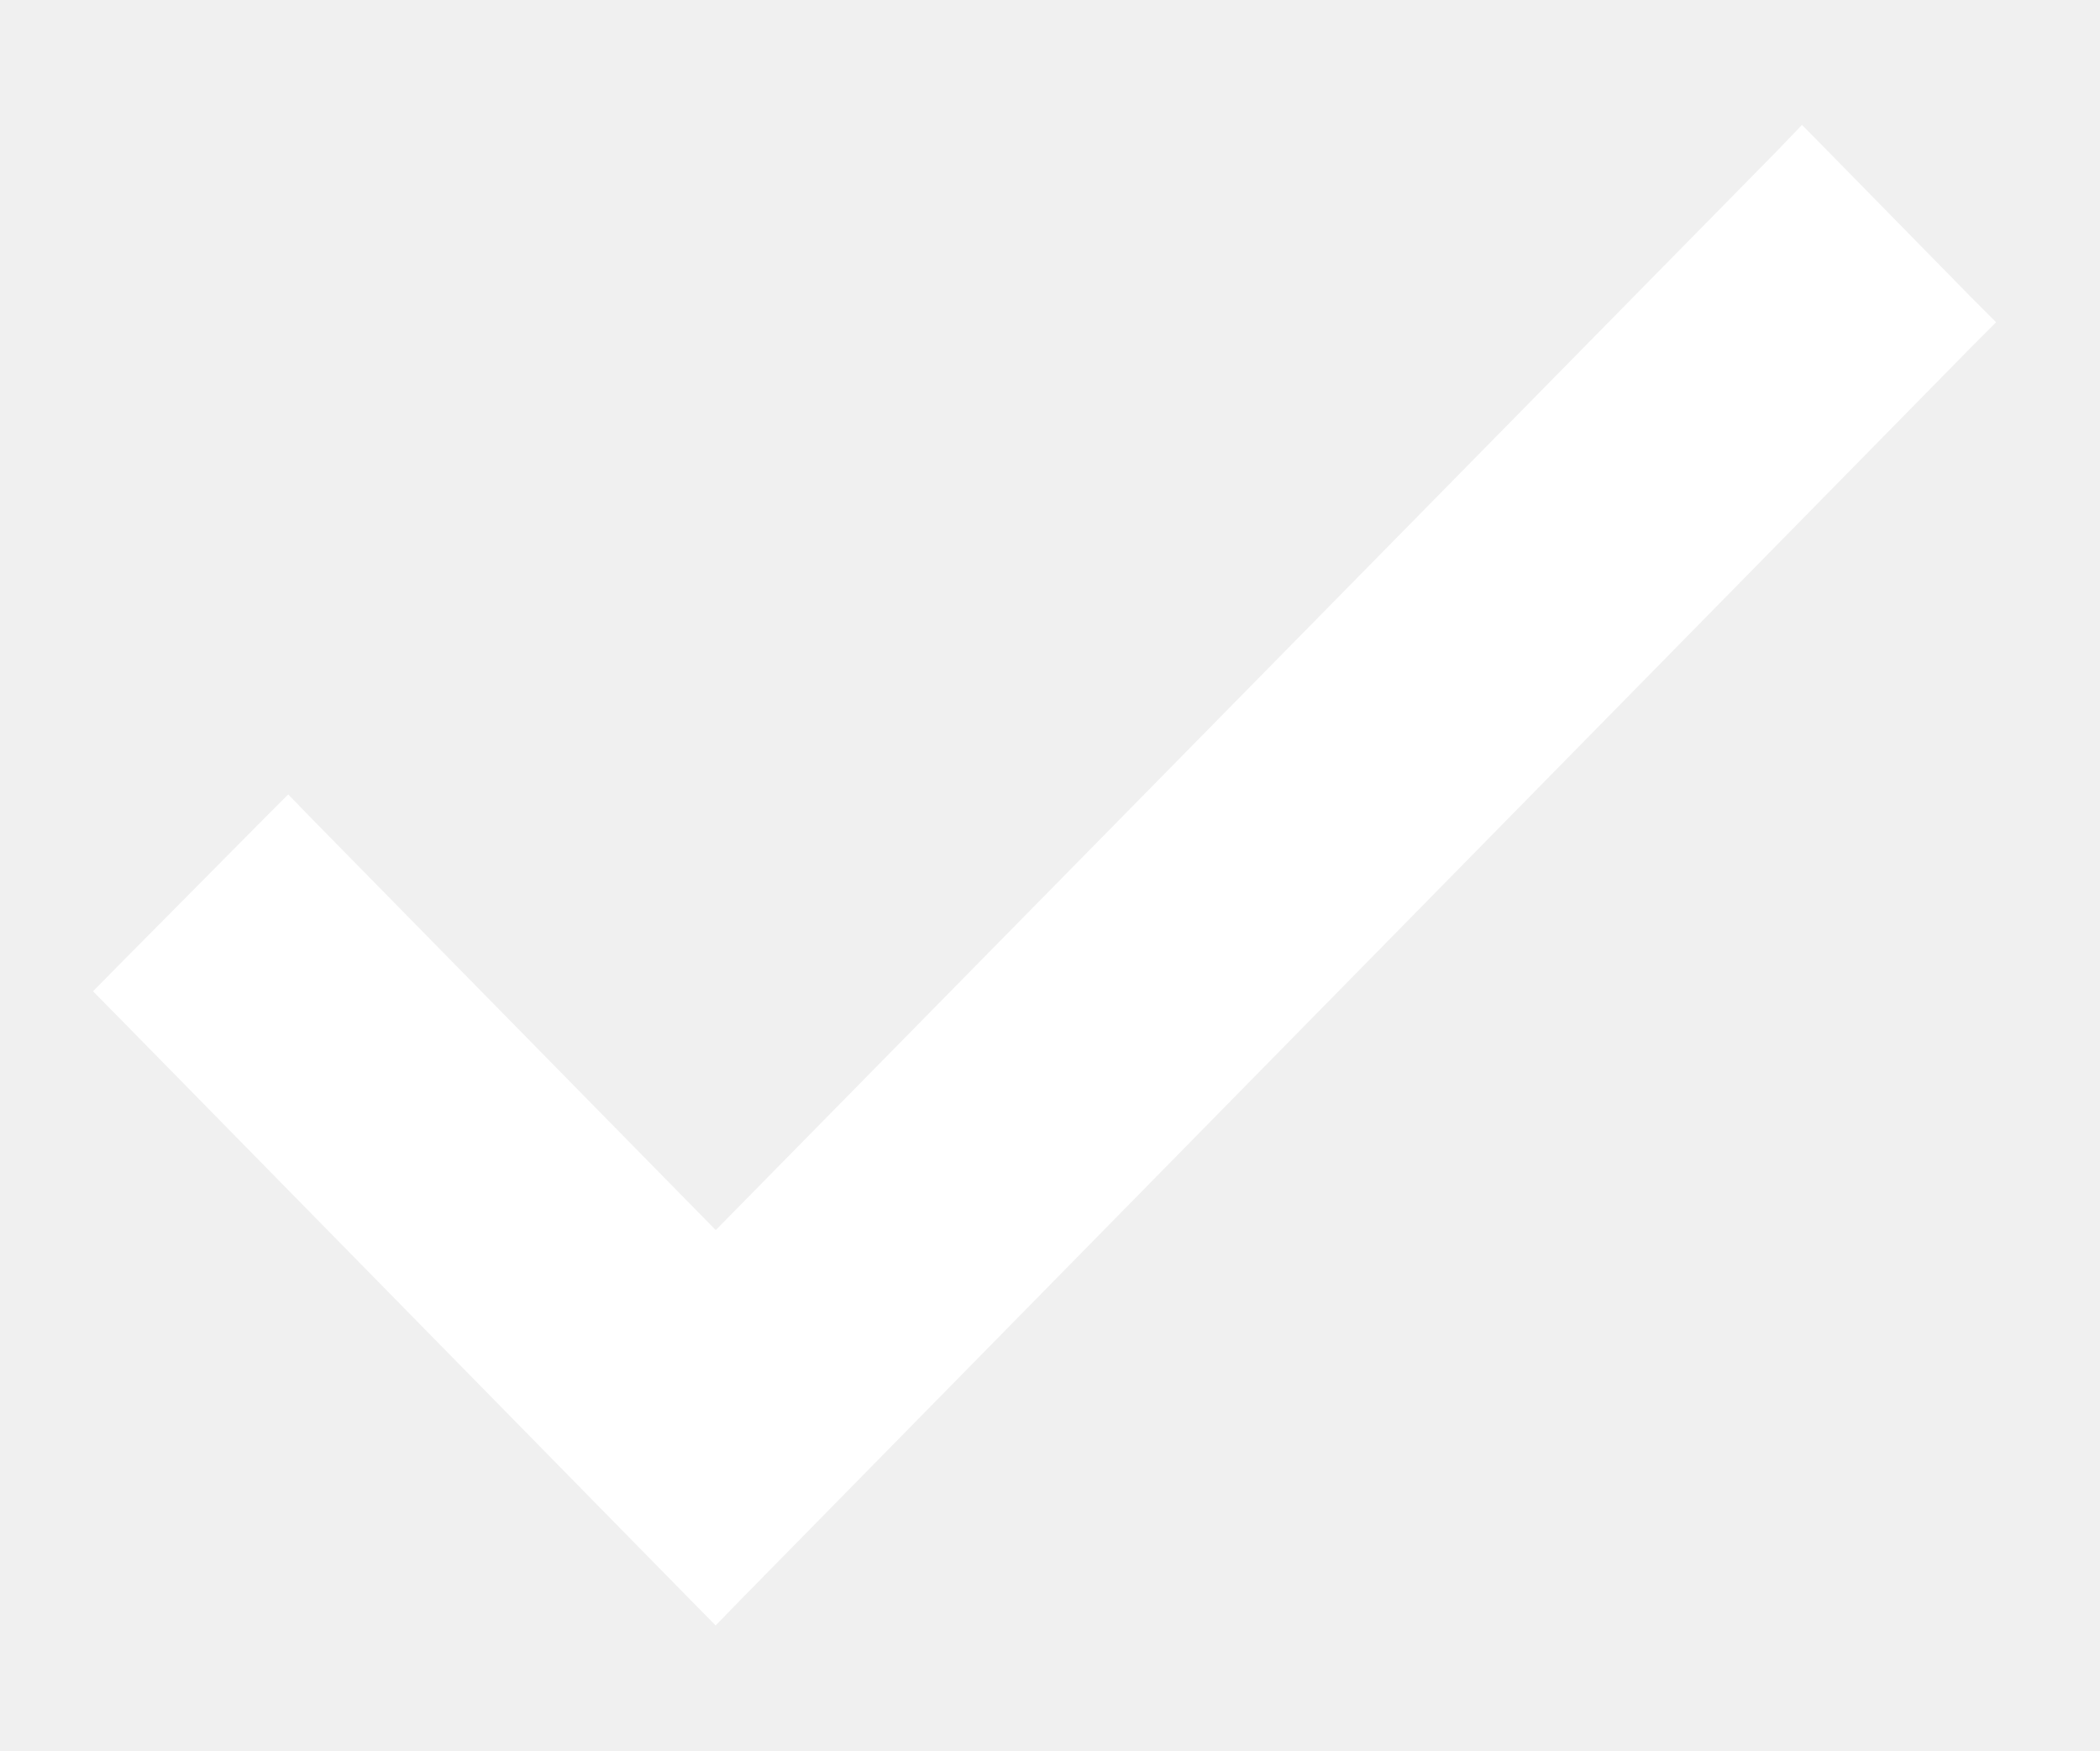
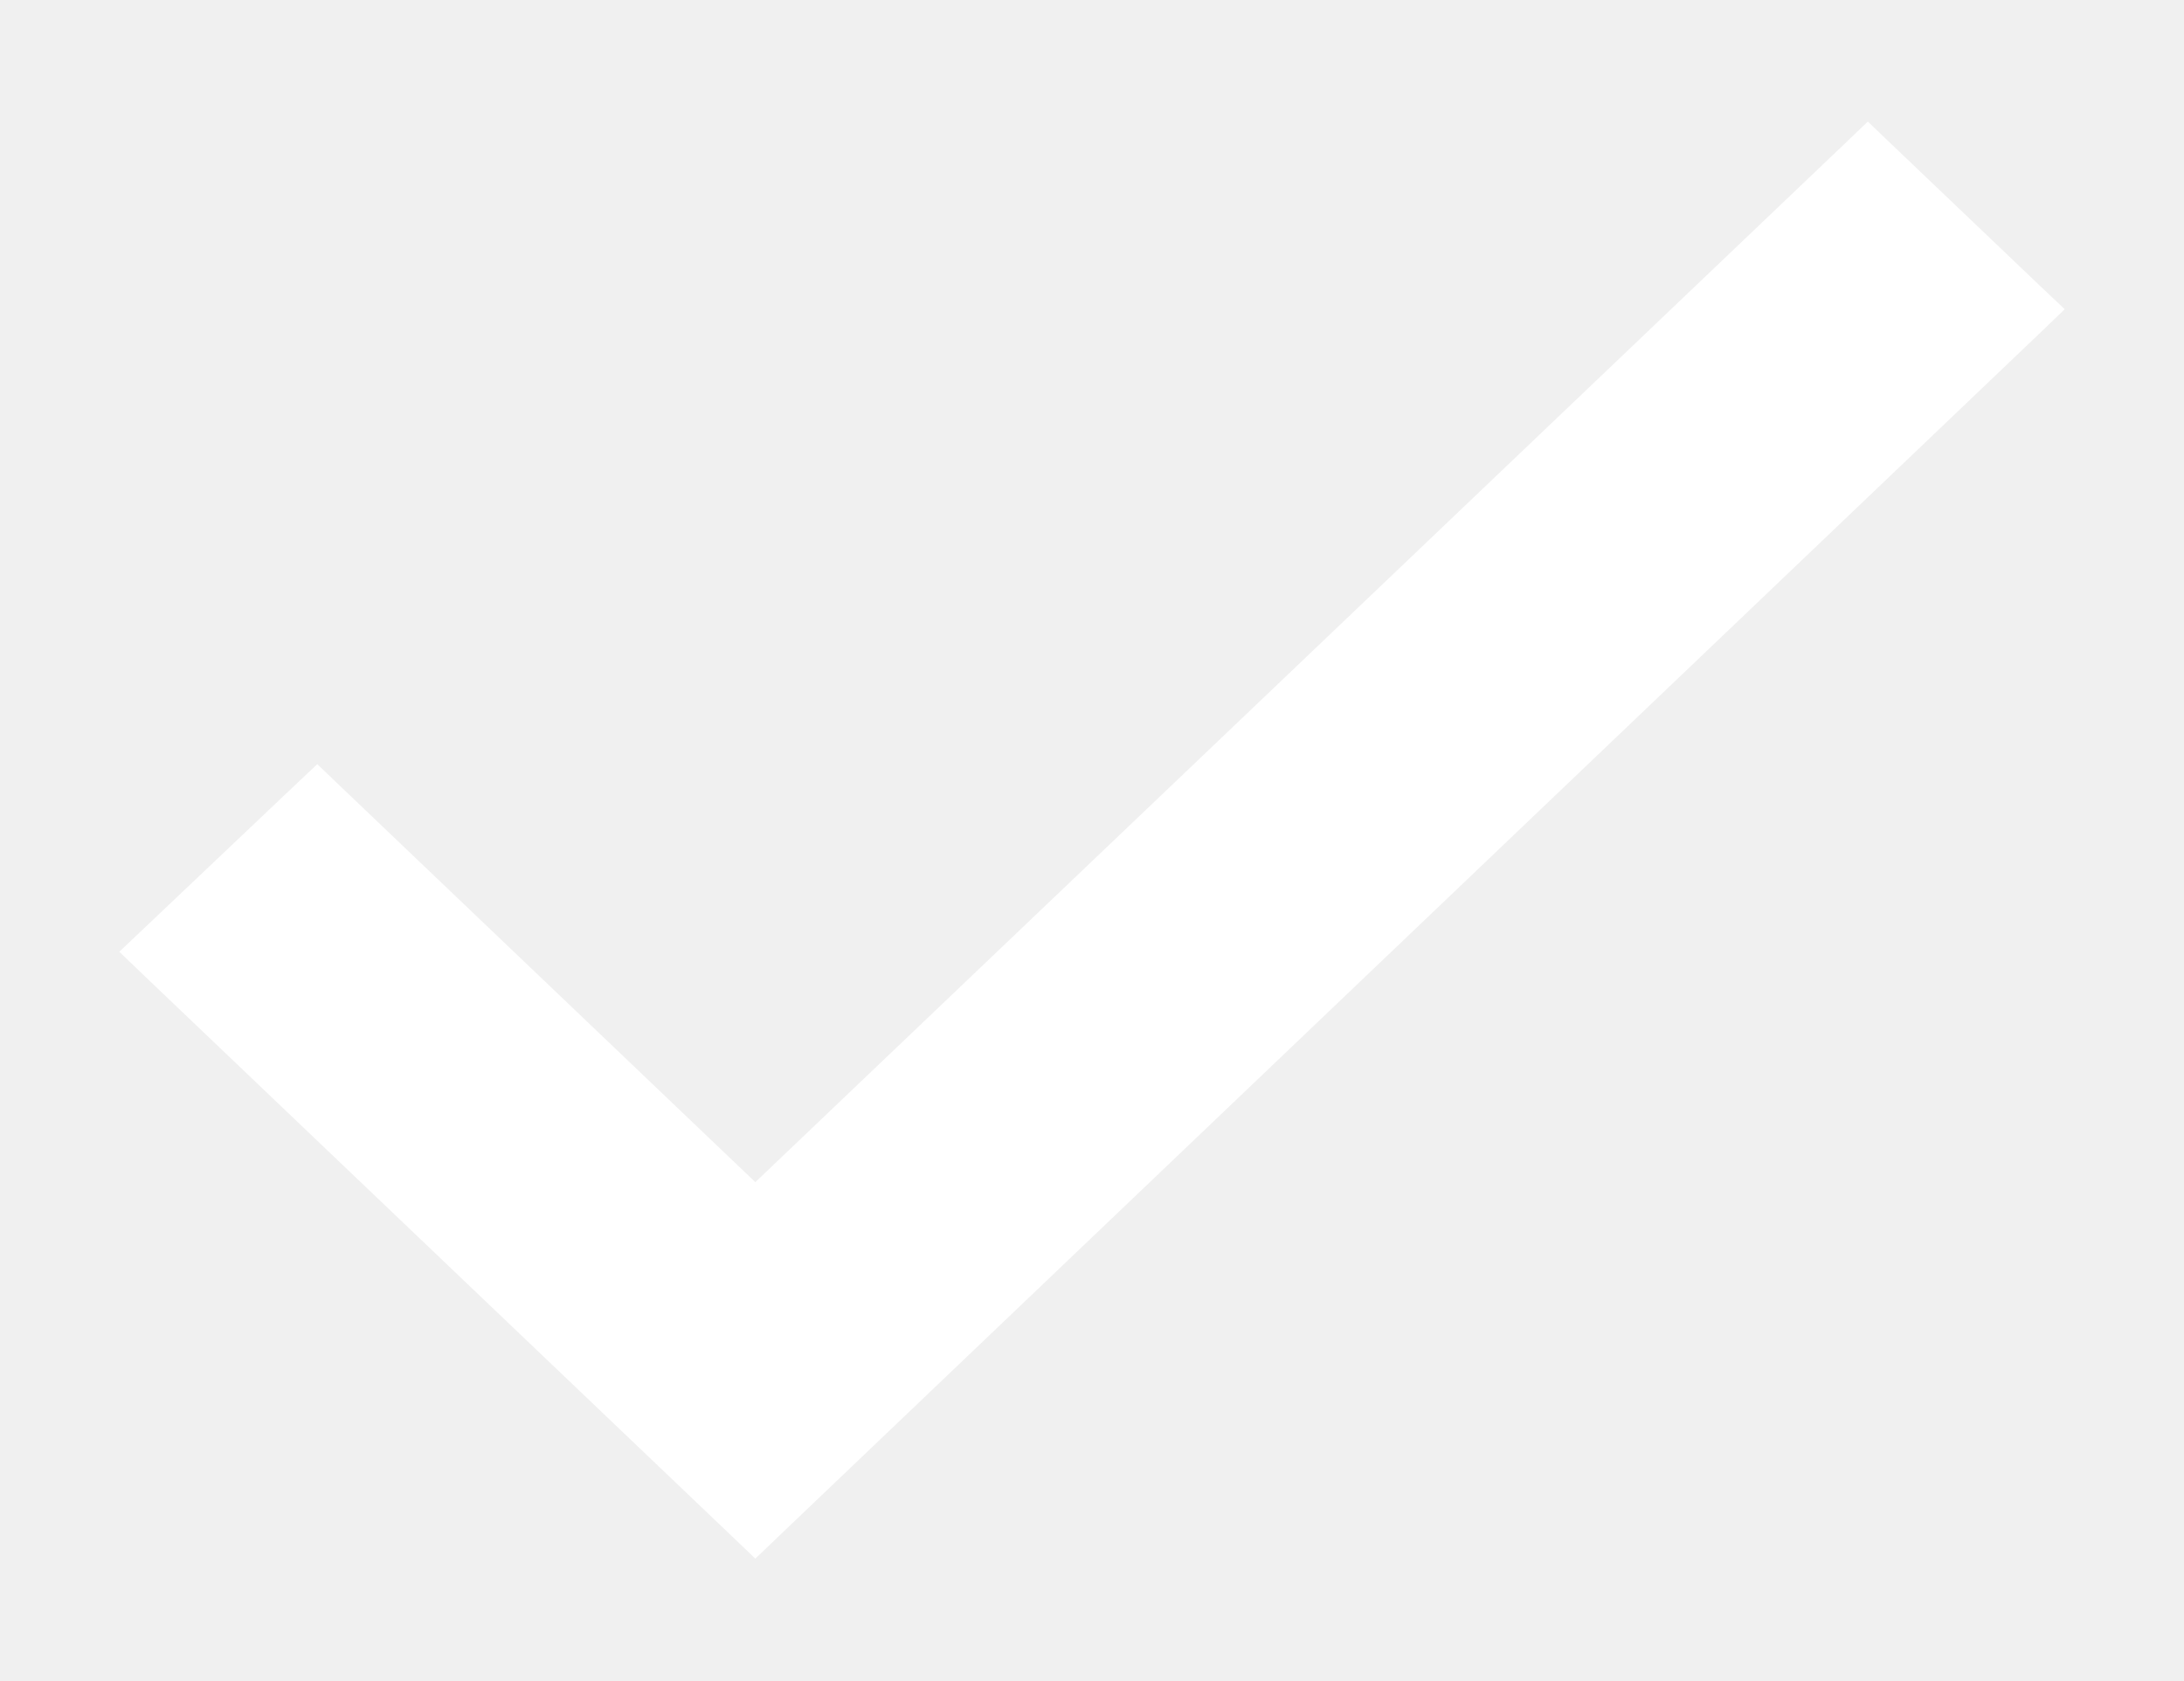
- <svg xmlns="http://www.w3.org/2000/svg" width="12" height="10" fill="none">
-   <path fill="#fff" stroke="#fff" stroke-width=".2" d="M4.09 7.17 1.716 4.753l-.07-.072-.072.072-.833.84-.069.07.07.071L4.017 9.07l.072.073.071-.073 7.035-7.159.07-.07-.07-.07L10.37.93l-.072-.073-.07.073L4.09 7.17Z" />
+ <svg xmlns="http://www.w3.org/2000/svg" width="13" height="10" fill="none">
+   <path fill="#fff" stroke="#fff" stroke-width=".2" d="m1.957 4.752-.069-.066-.069.065-.888.842-.076.072.076.073 3.496 3.334.069.066.069-.066 7.504-7.158.076-.073-.076-.072-.882-.841-.069-.066-.069.066-6.553 6.246-2.539-2.422Z" />
</svg>
